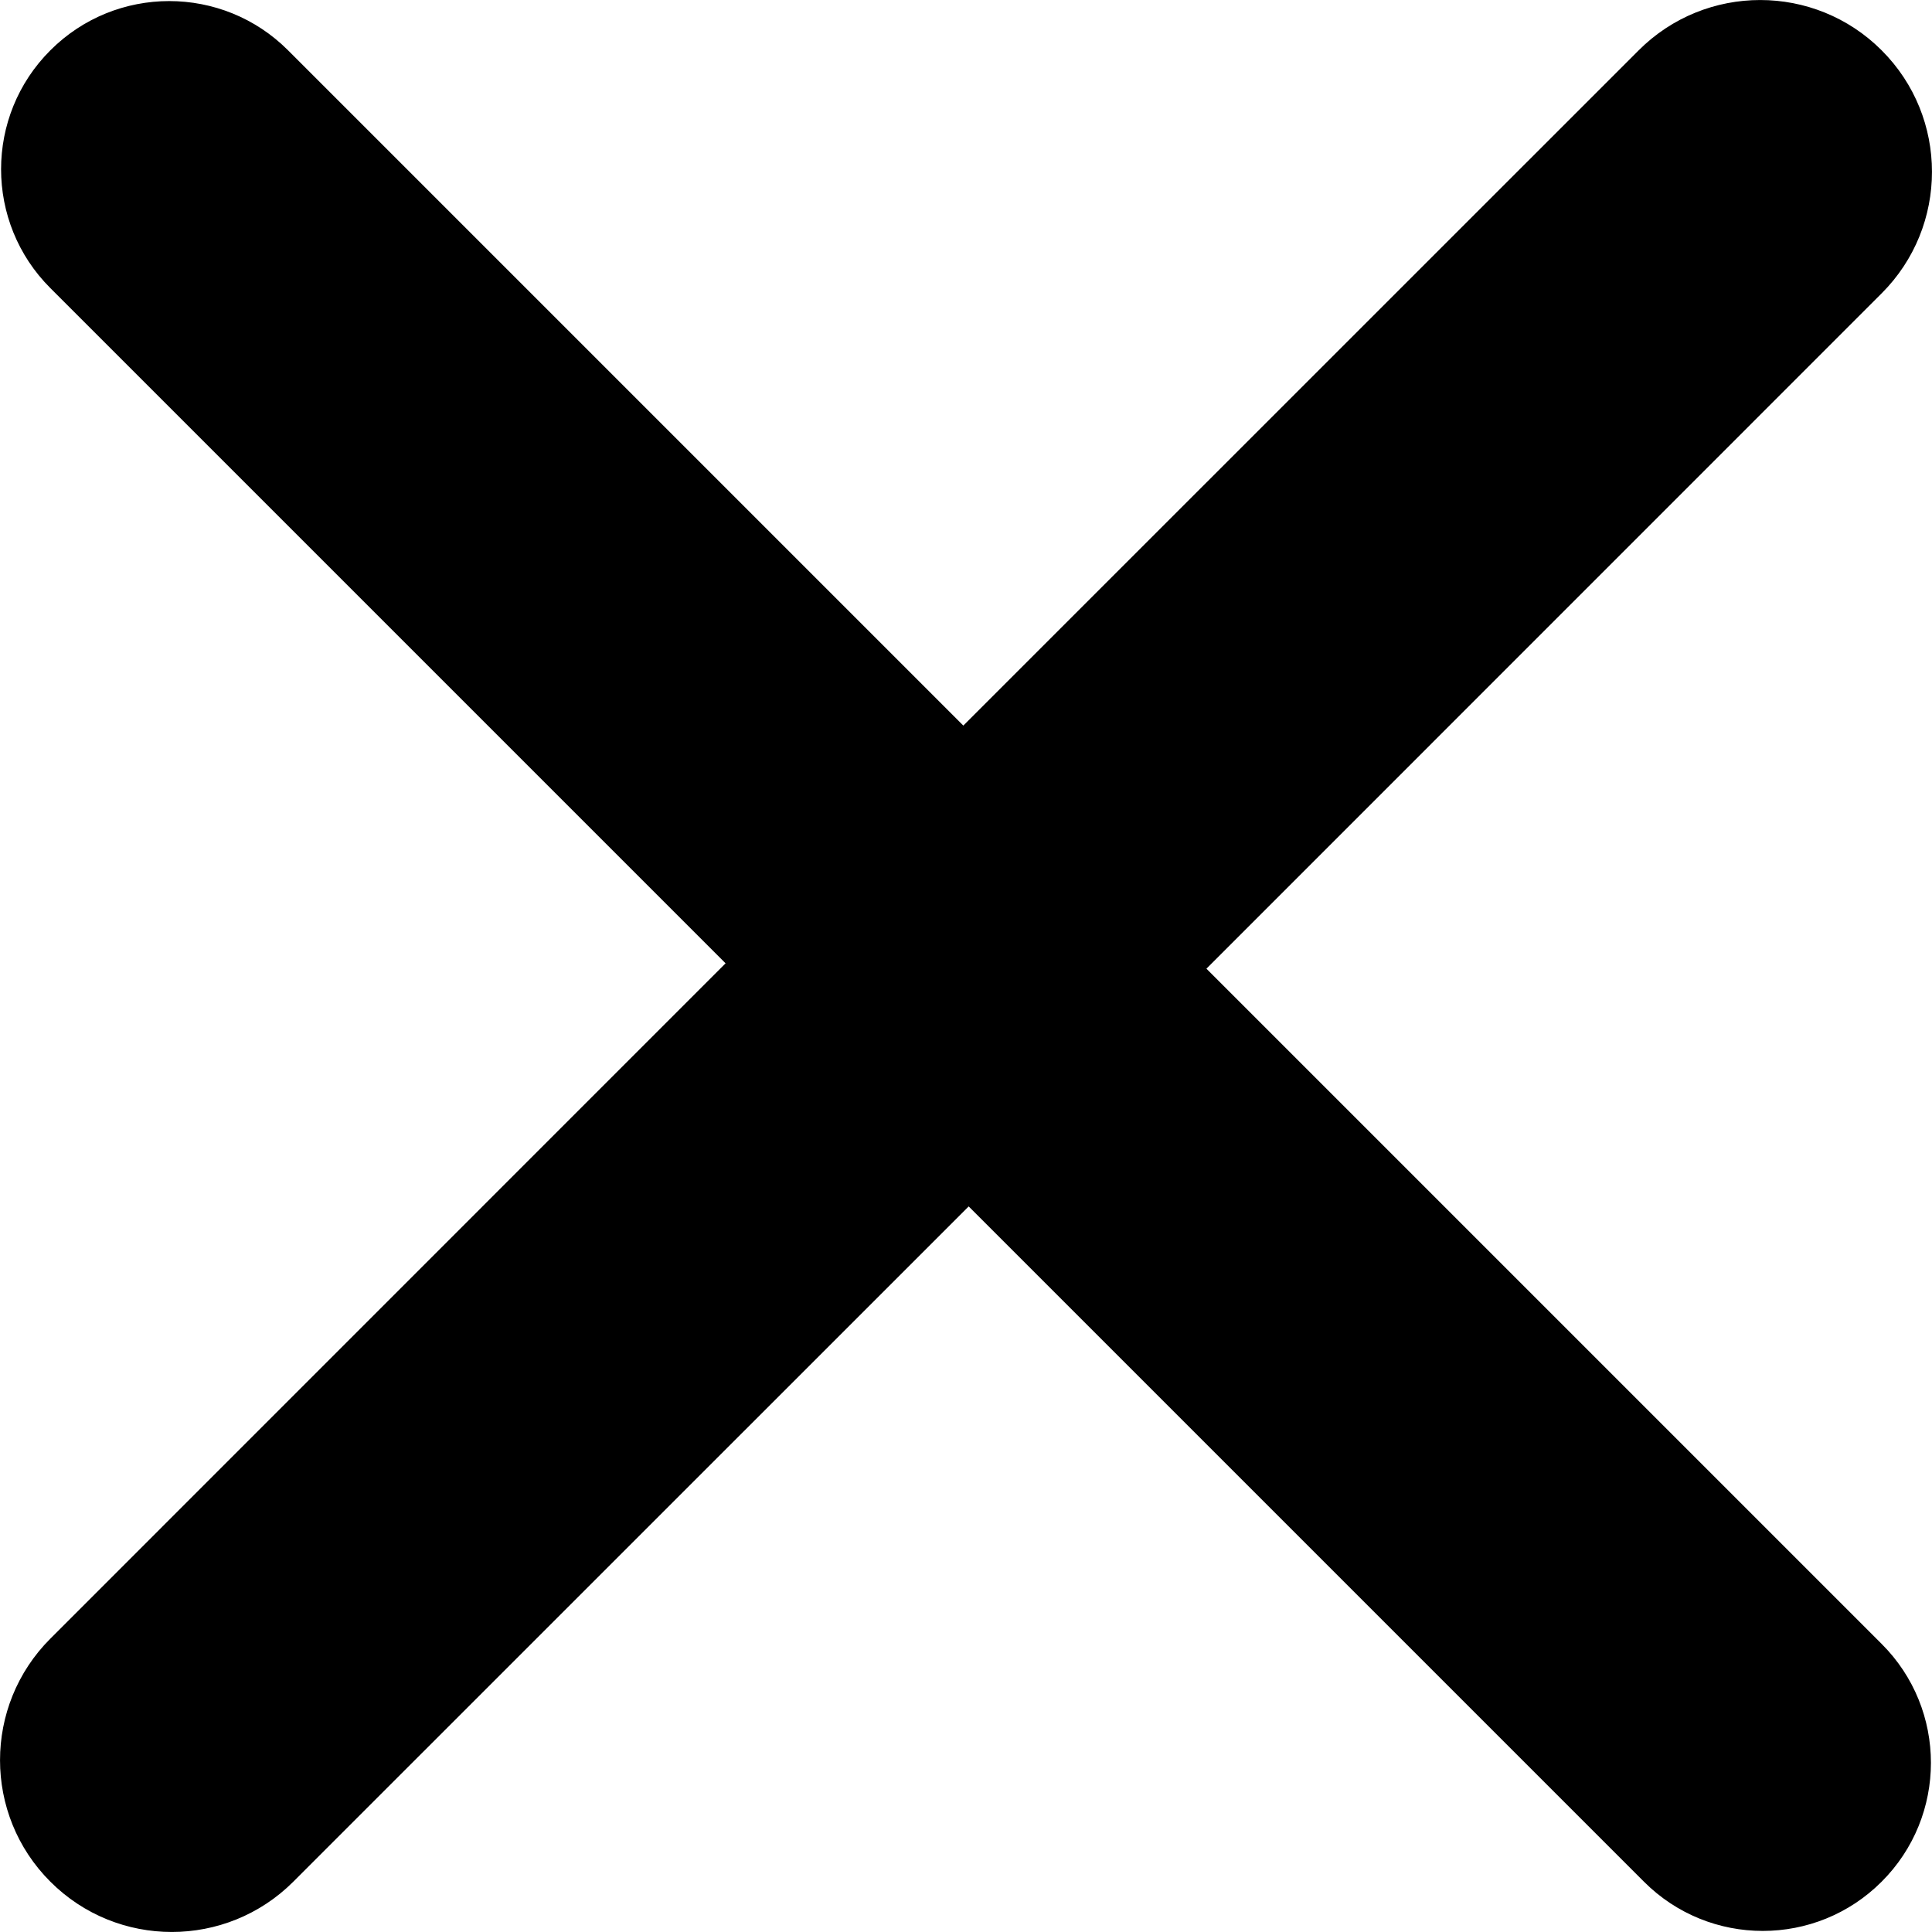
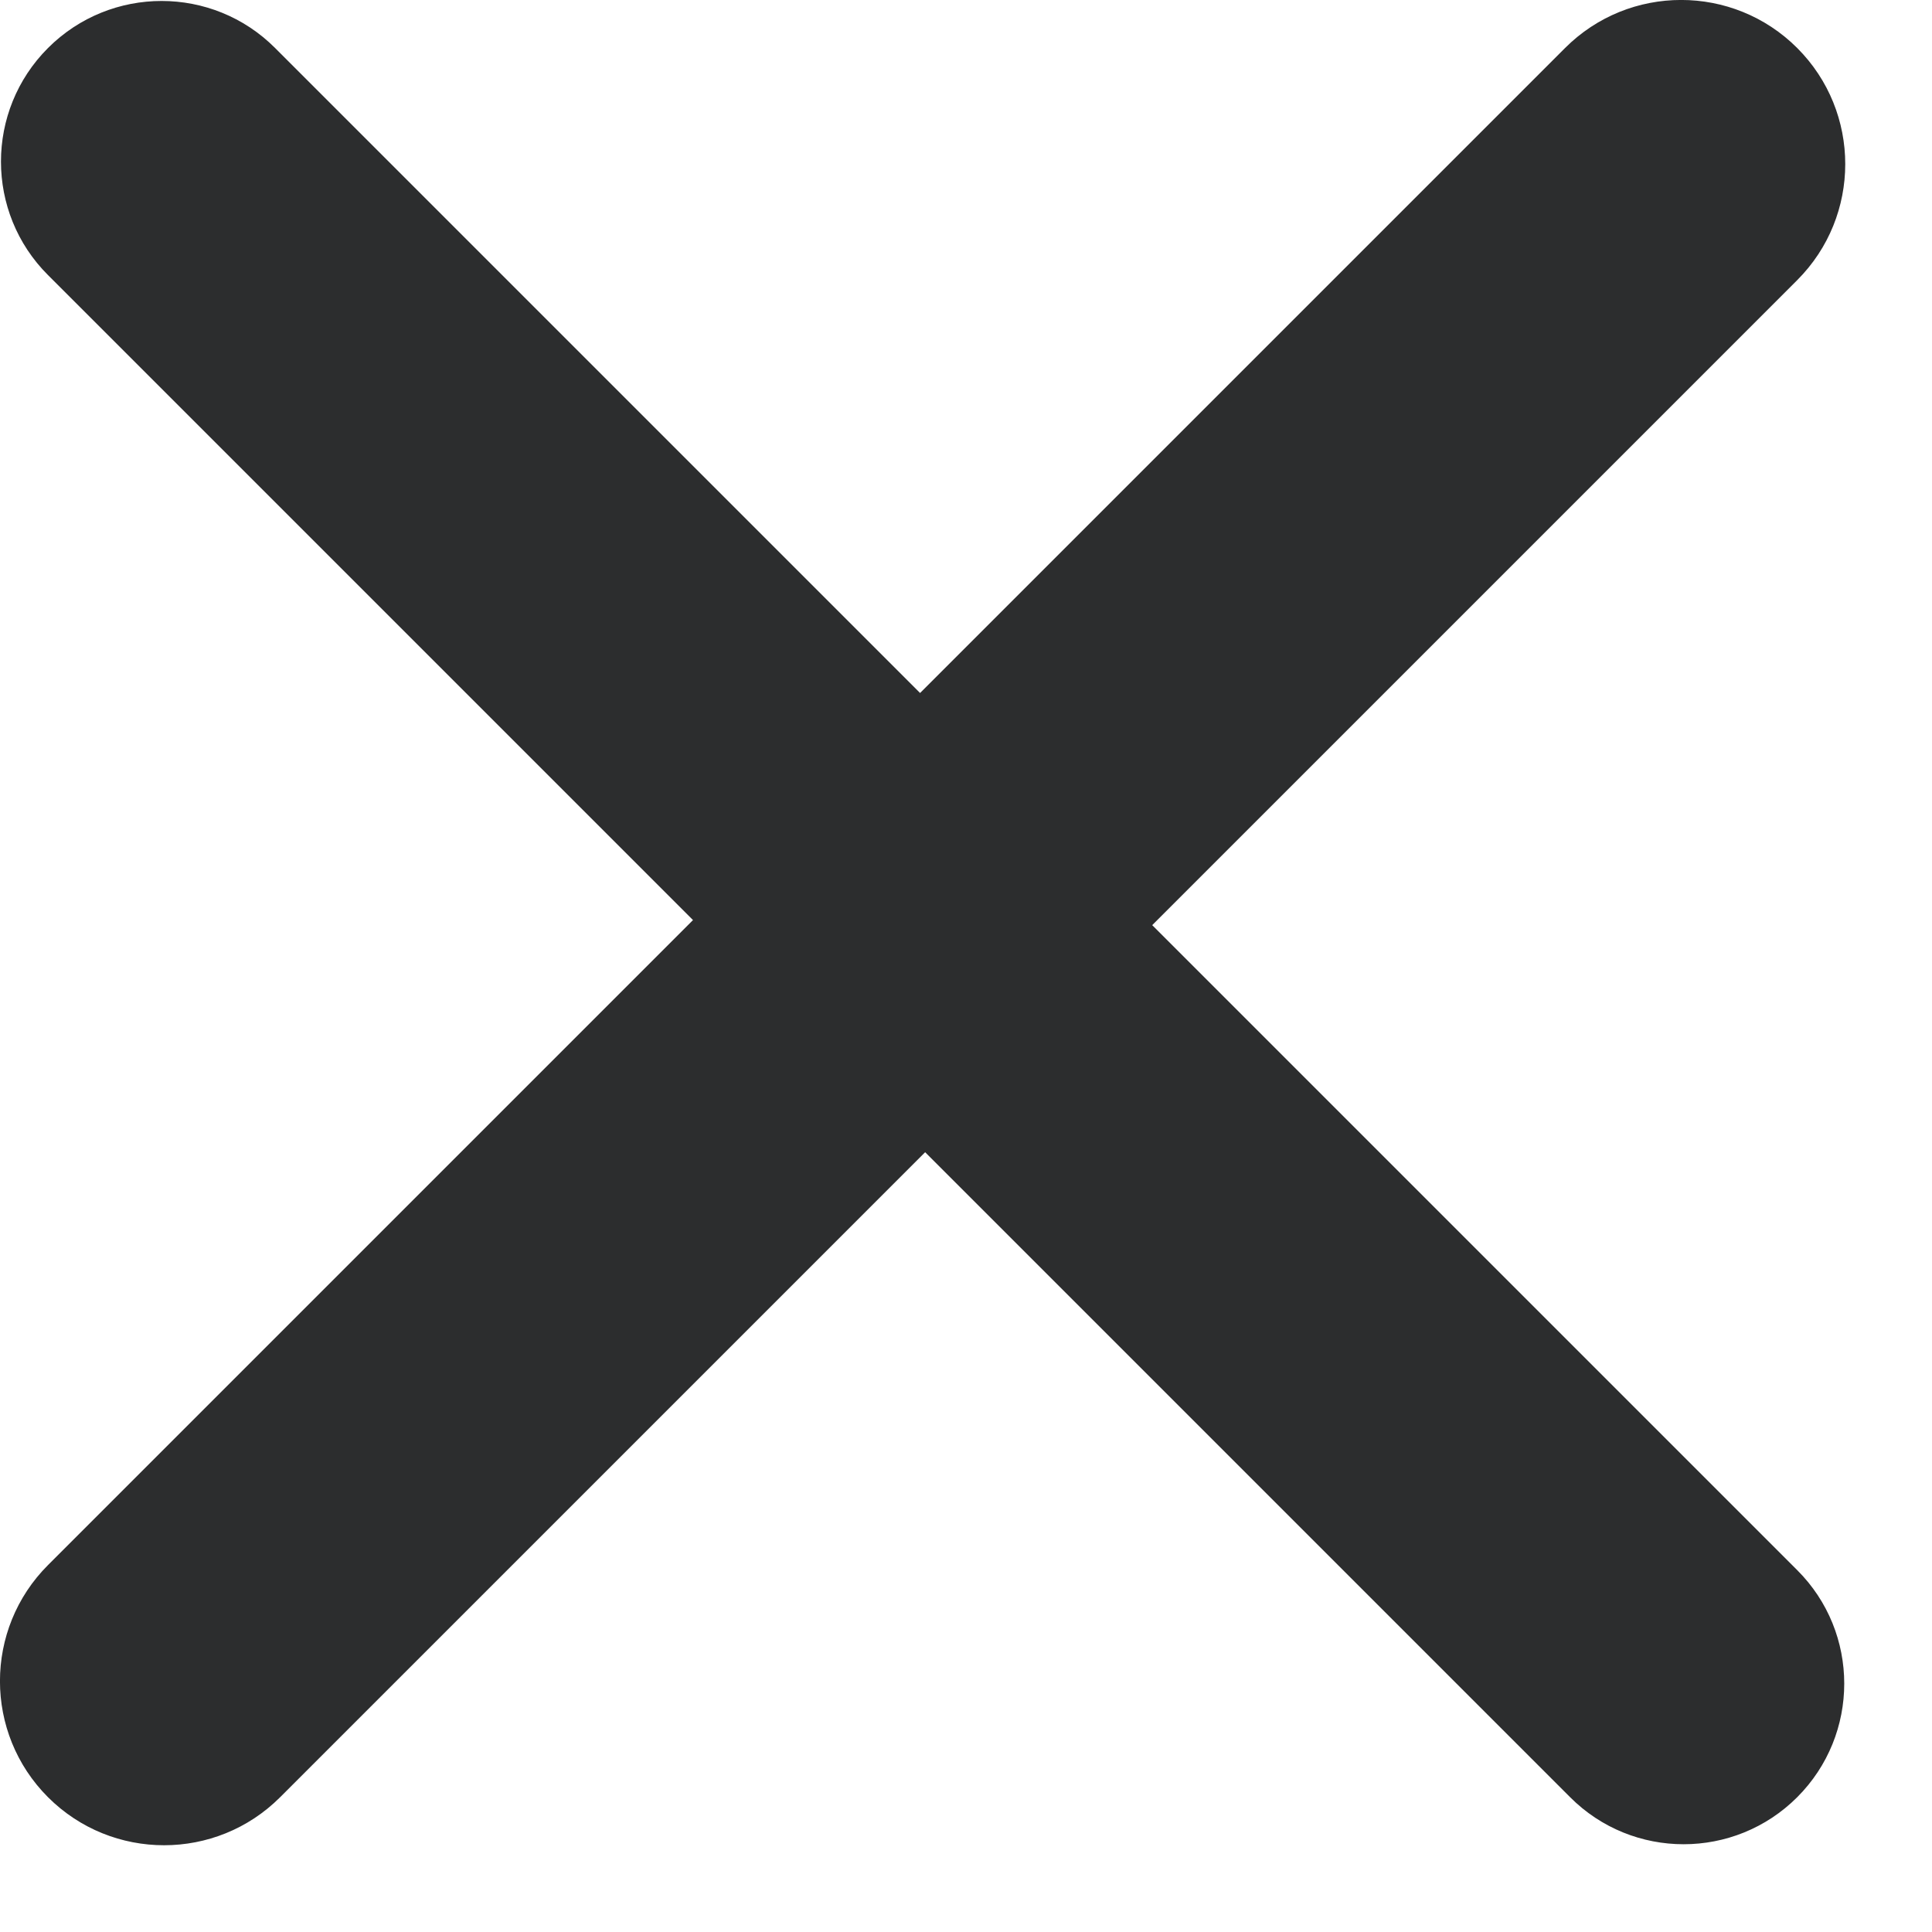
- <svg xmlns="http://www.w3.org/2000/svg" width="18" height="18" viewBox="0 0 18 18" fill="none">
-   <path fill-rule="evenodd" clip-rule="evenodd" d="M8.975 6.76L15.267 0.469C15.892 -0.156 16.907 -0.156 17.531 0.469C18.156 1.093 18.156 2.108 17.531 2.733L11.24 9.025L17.531 15.316C18.143 15.927 18.143 16.92 17.531 17.531C16.92 18.143 15.927 18.143 15.316 17.531L9.025 11.24L2.733 17.531C2.108 18.156 1.093 18.156 0.469 17.531C-0.156 16.907 -0.156 15.892 0.469 15.267L6.76 8.975L0.469 2.684C-0.143 2.073 -0.143 1.08 0.469 0.469C1.08 -0.143 2.073 -0.143 2.684 0.469L8.975 6.76Z" fill="black" />
+ <svg xmlns="http://www.w3.org/2000/svg" width="13" height="13" viewBox="0 0 13 13" fill="none">
+   <path fill-rule="evenodd" clip-rule="evenodd" d="M6.191 4.663L10.531 0.323C10.962 -0.108 11.662 -0.108 12.093 0.323C12.524 0.754 12.524 1.454 12.093 1.885L7.753 6.225L12.093 10.565C12.515 10.986 12.515 11.671 12.093 12.093C11.671 12.515 10.986 12.515 10.565 12.093L6.225 7.753L1.885 12.093C1.454 12.524 0.754 12.524 0.323 12.093C-0.108 11.662 -0.108 10.962 0.323 10.531L4.663 6.191L0.323 1.851C-0.099 1.43 -0.099 0.745 0.323 0.323C0.745 -0.099 1.43 -0.099 1.851 0.323L6.191 4.663Z" fill="#2C2D2E" />
</svg>
